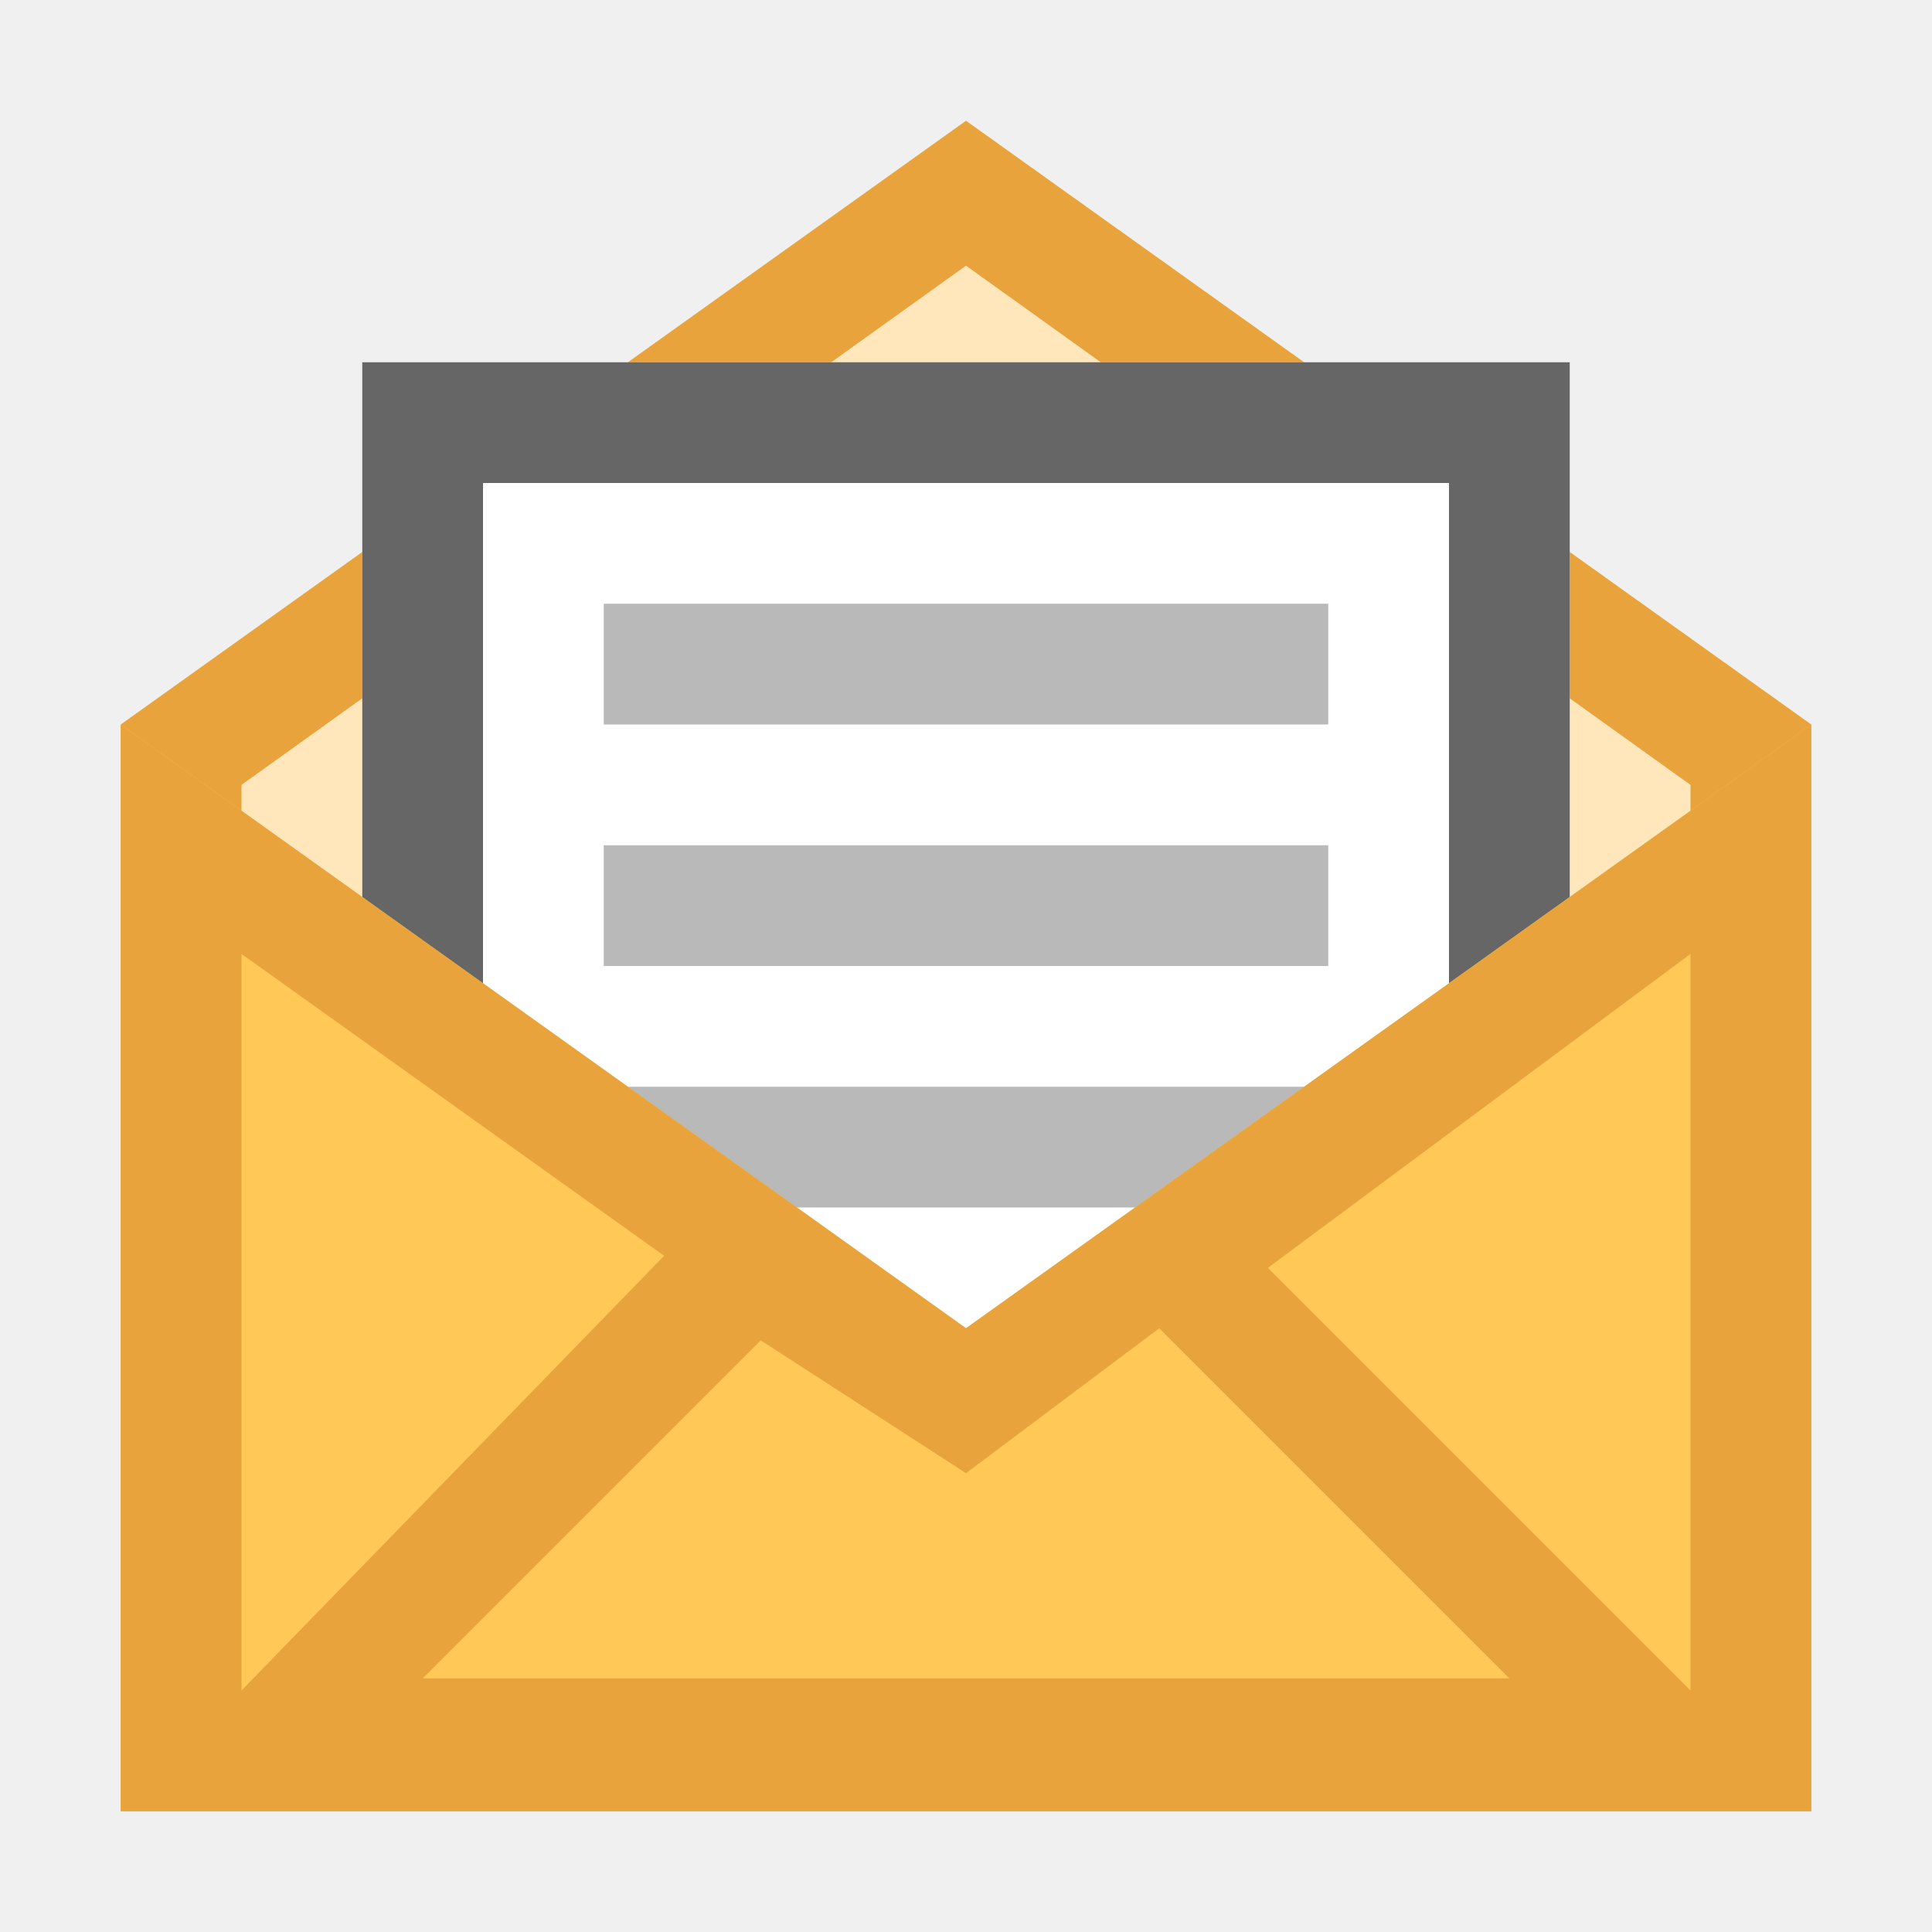
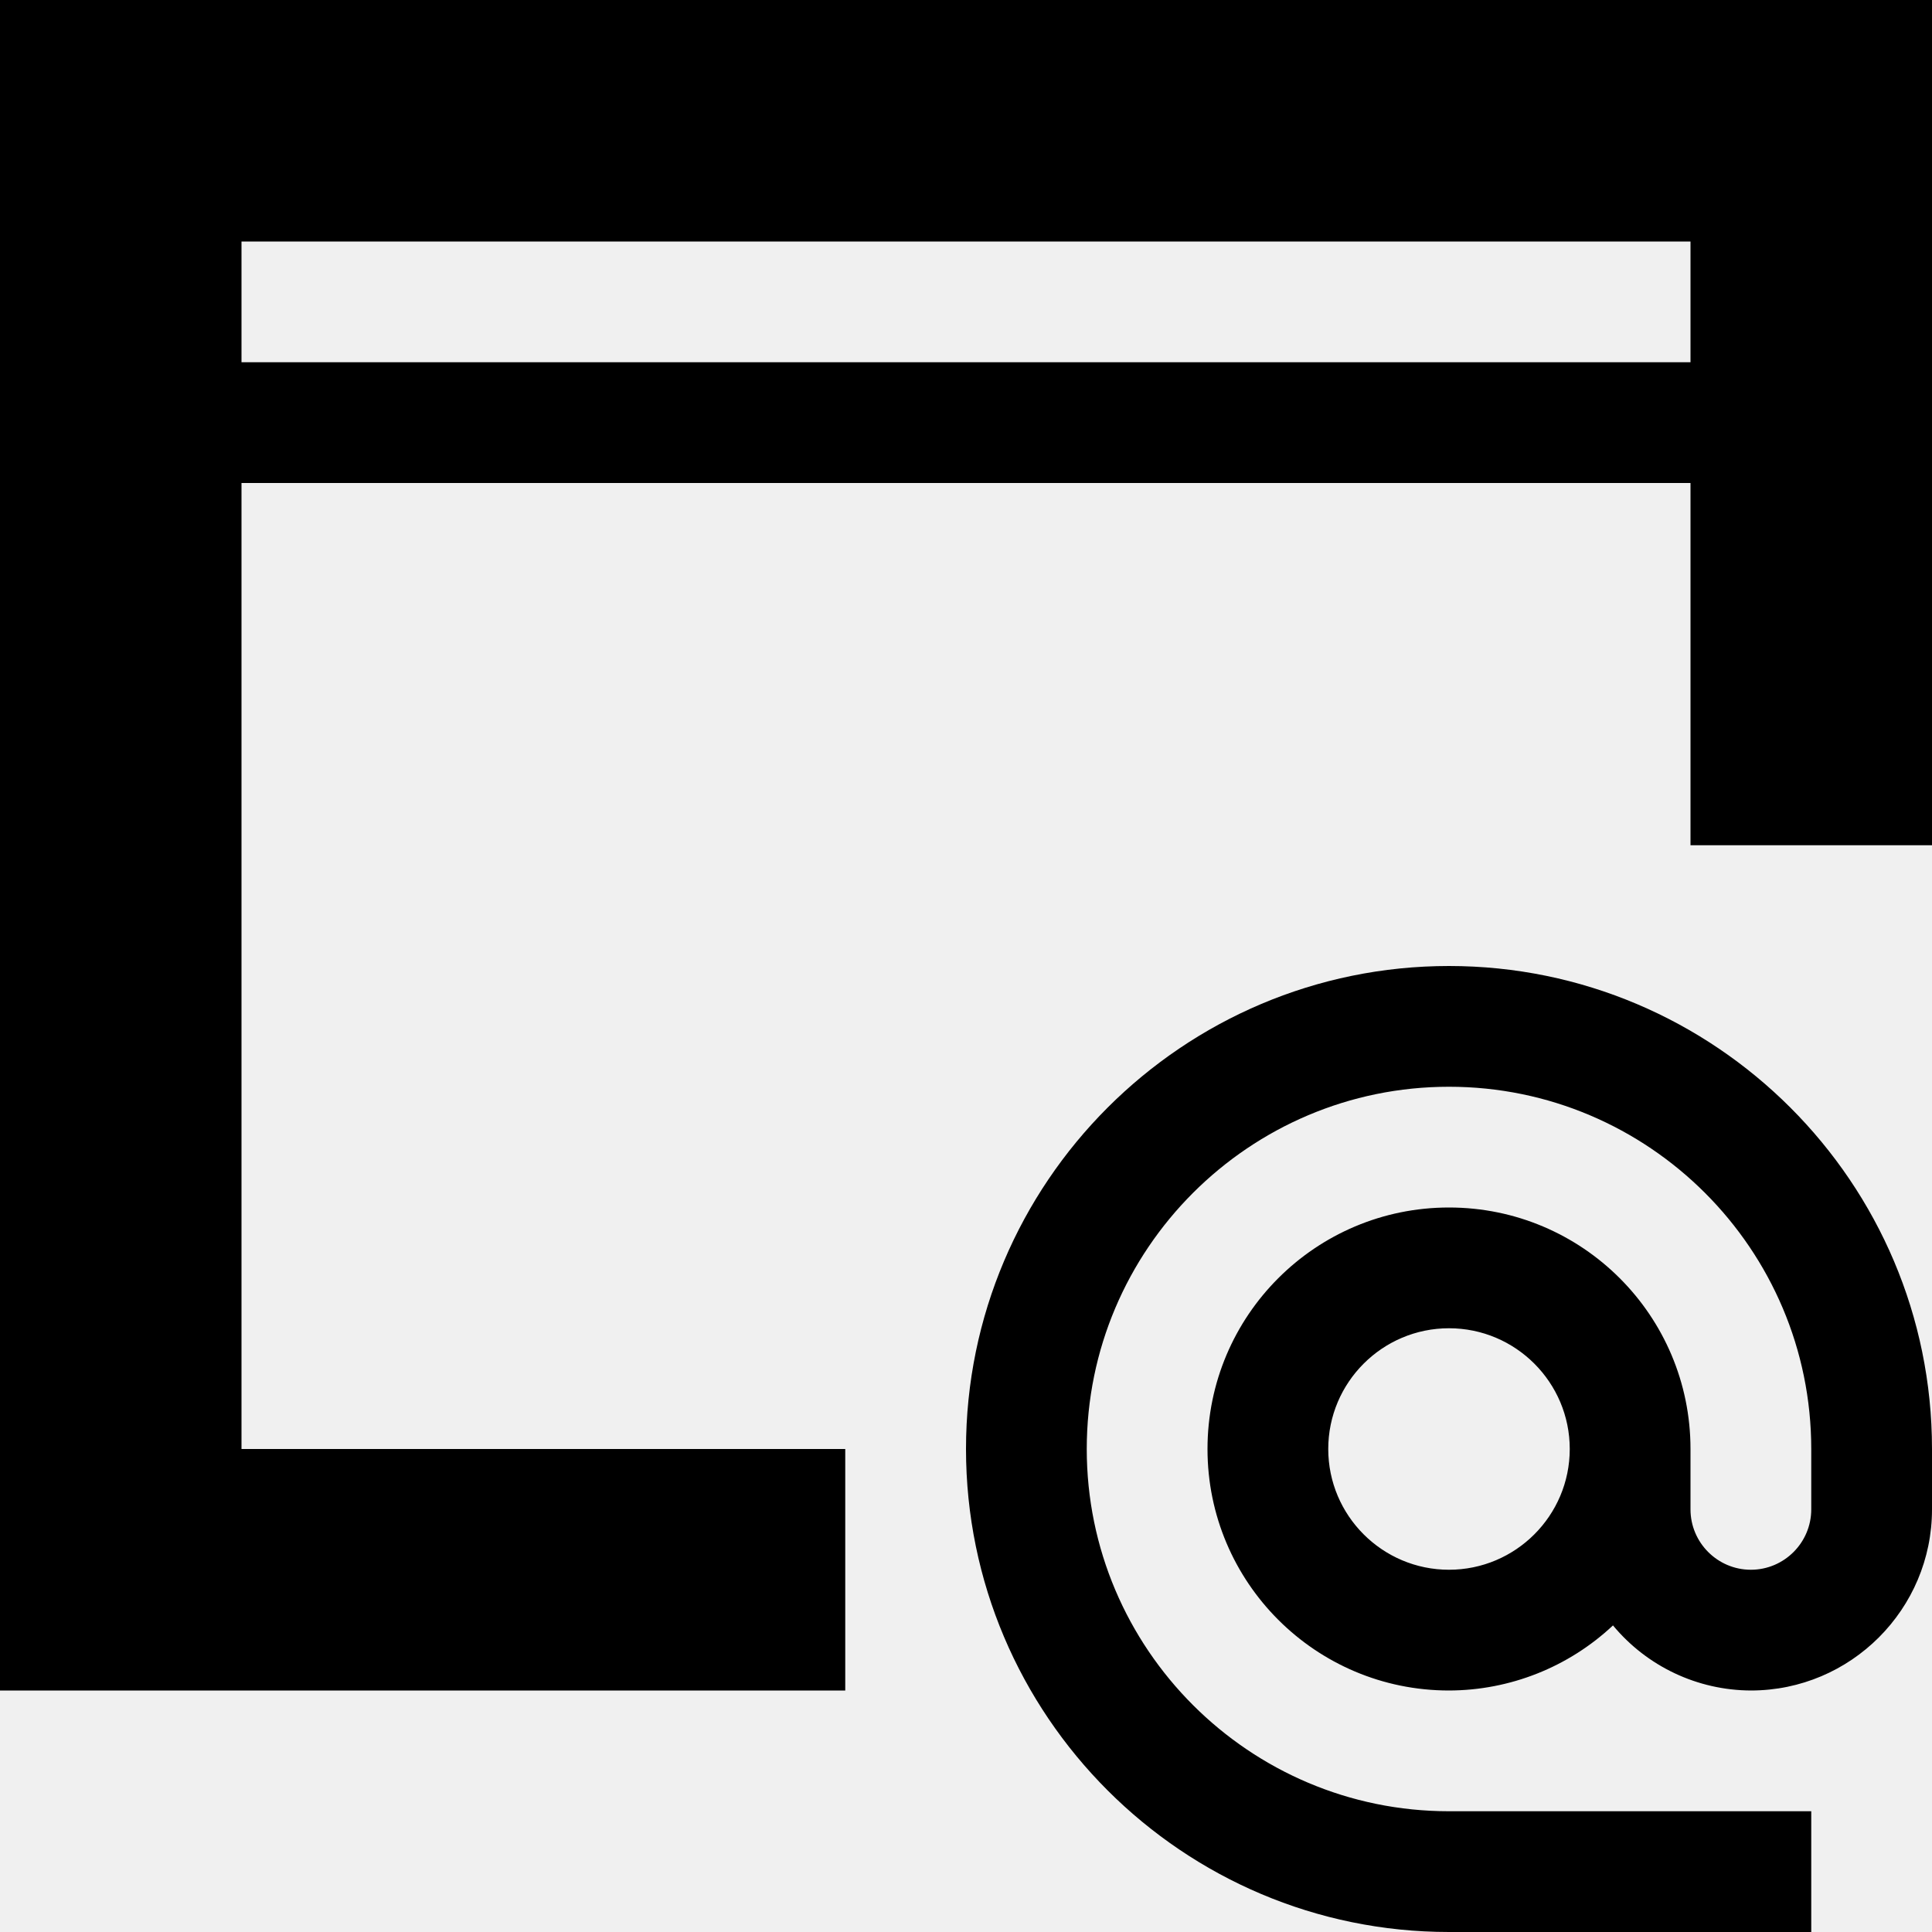
- <svg xmlns="http://www.w3.org/2000/svg" viewBox="0 0 16 16">
-   <path fill="#FFE6BB" d="M8 1l7 5v9H1V6l7-5z" />
-   <path fill="#E8A33D" d="M8 2.2l6 4.3V14H2V6.5l6-4.3M8 1L1 6v9h14V6L8 1z" />
-   <path fill="#FFF" d="M3 3h10v10H3z" />
-   <path fill="#666" d="M12 4v8H4V4h8m1-1H3v10h10V3z" />
-   <path fill="#B9B9B9" d="M5 7h6v1H5zM5 5h6v1H5zM5 9h6v1H5z" />
-   <path fill="#FFC857" d="M15 6v9H1V6l7 5 7-5z" />
-   <path fill="#E8A33D" d="M8 11L1 6v9h14V6l-7 5zM2 7.9l3.5 2.5L2 14V7.9zM3.4 14l2.9-2.9L8 12.2 9.6 11l2.9 2.9H3.4zm7.1-3.5L14 7.9V14l-3.5-3.5z" />
+ <svg xmlns="http://www.w3.org/2000/svg" viewBox="0 0 32 32">
+   <path d="M24 16c-4.412 0-8 3.588-8 8s3.588 8 8 8h6v-2h-6c-3.309 0-6-2.691-6-6s2.691-6 6-6 6 2.691 6 6v1c0 .551-.449 1-1 1s-1-.449-1-1v-1a4 4 0 1 0-4 4 3.98 3.98 0 0 0 2.716-1.078A2.982 2.982 0 0 0 29 28c1.654 0 3-1.346 3-3v-1c0-4.412-3.588-8-8-8zm0 10c-1.103 0-2-.897-2-2s.897-2 2-2 2 .897 2 2-.897 2-2 2zM0 28h14v-4H4V8h24v6h4V0H0v28zM4 4h24v2H4V4z" />
</svg>
